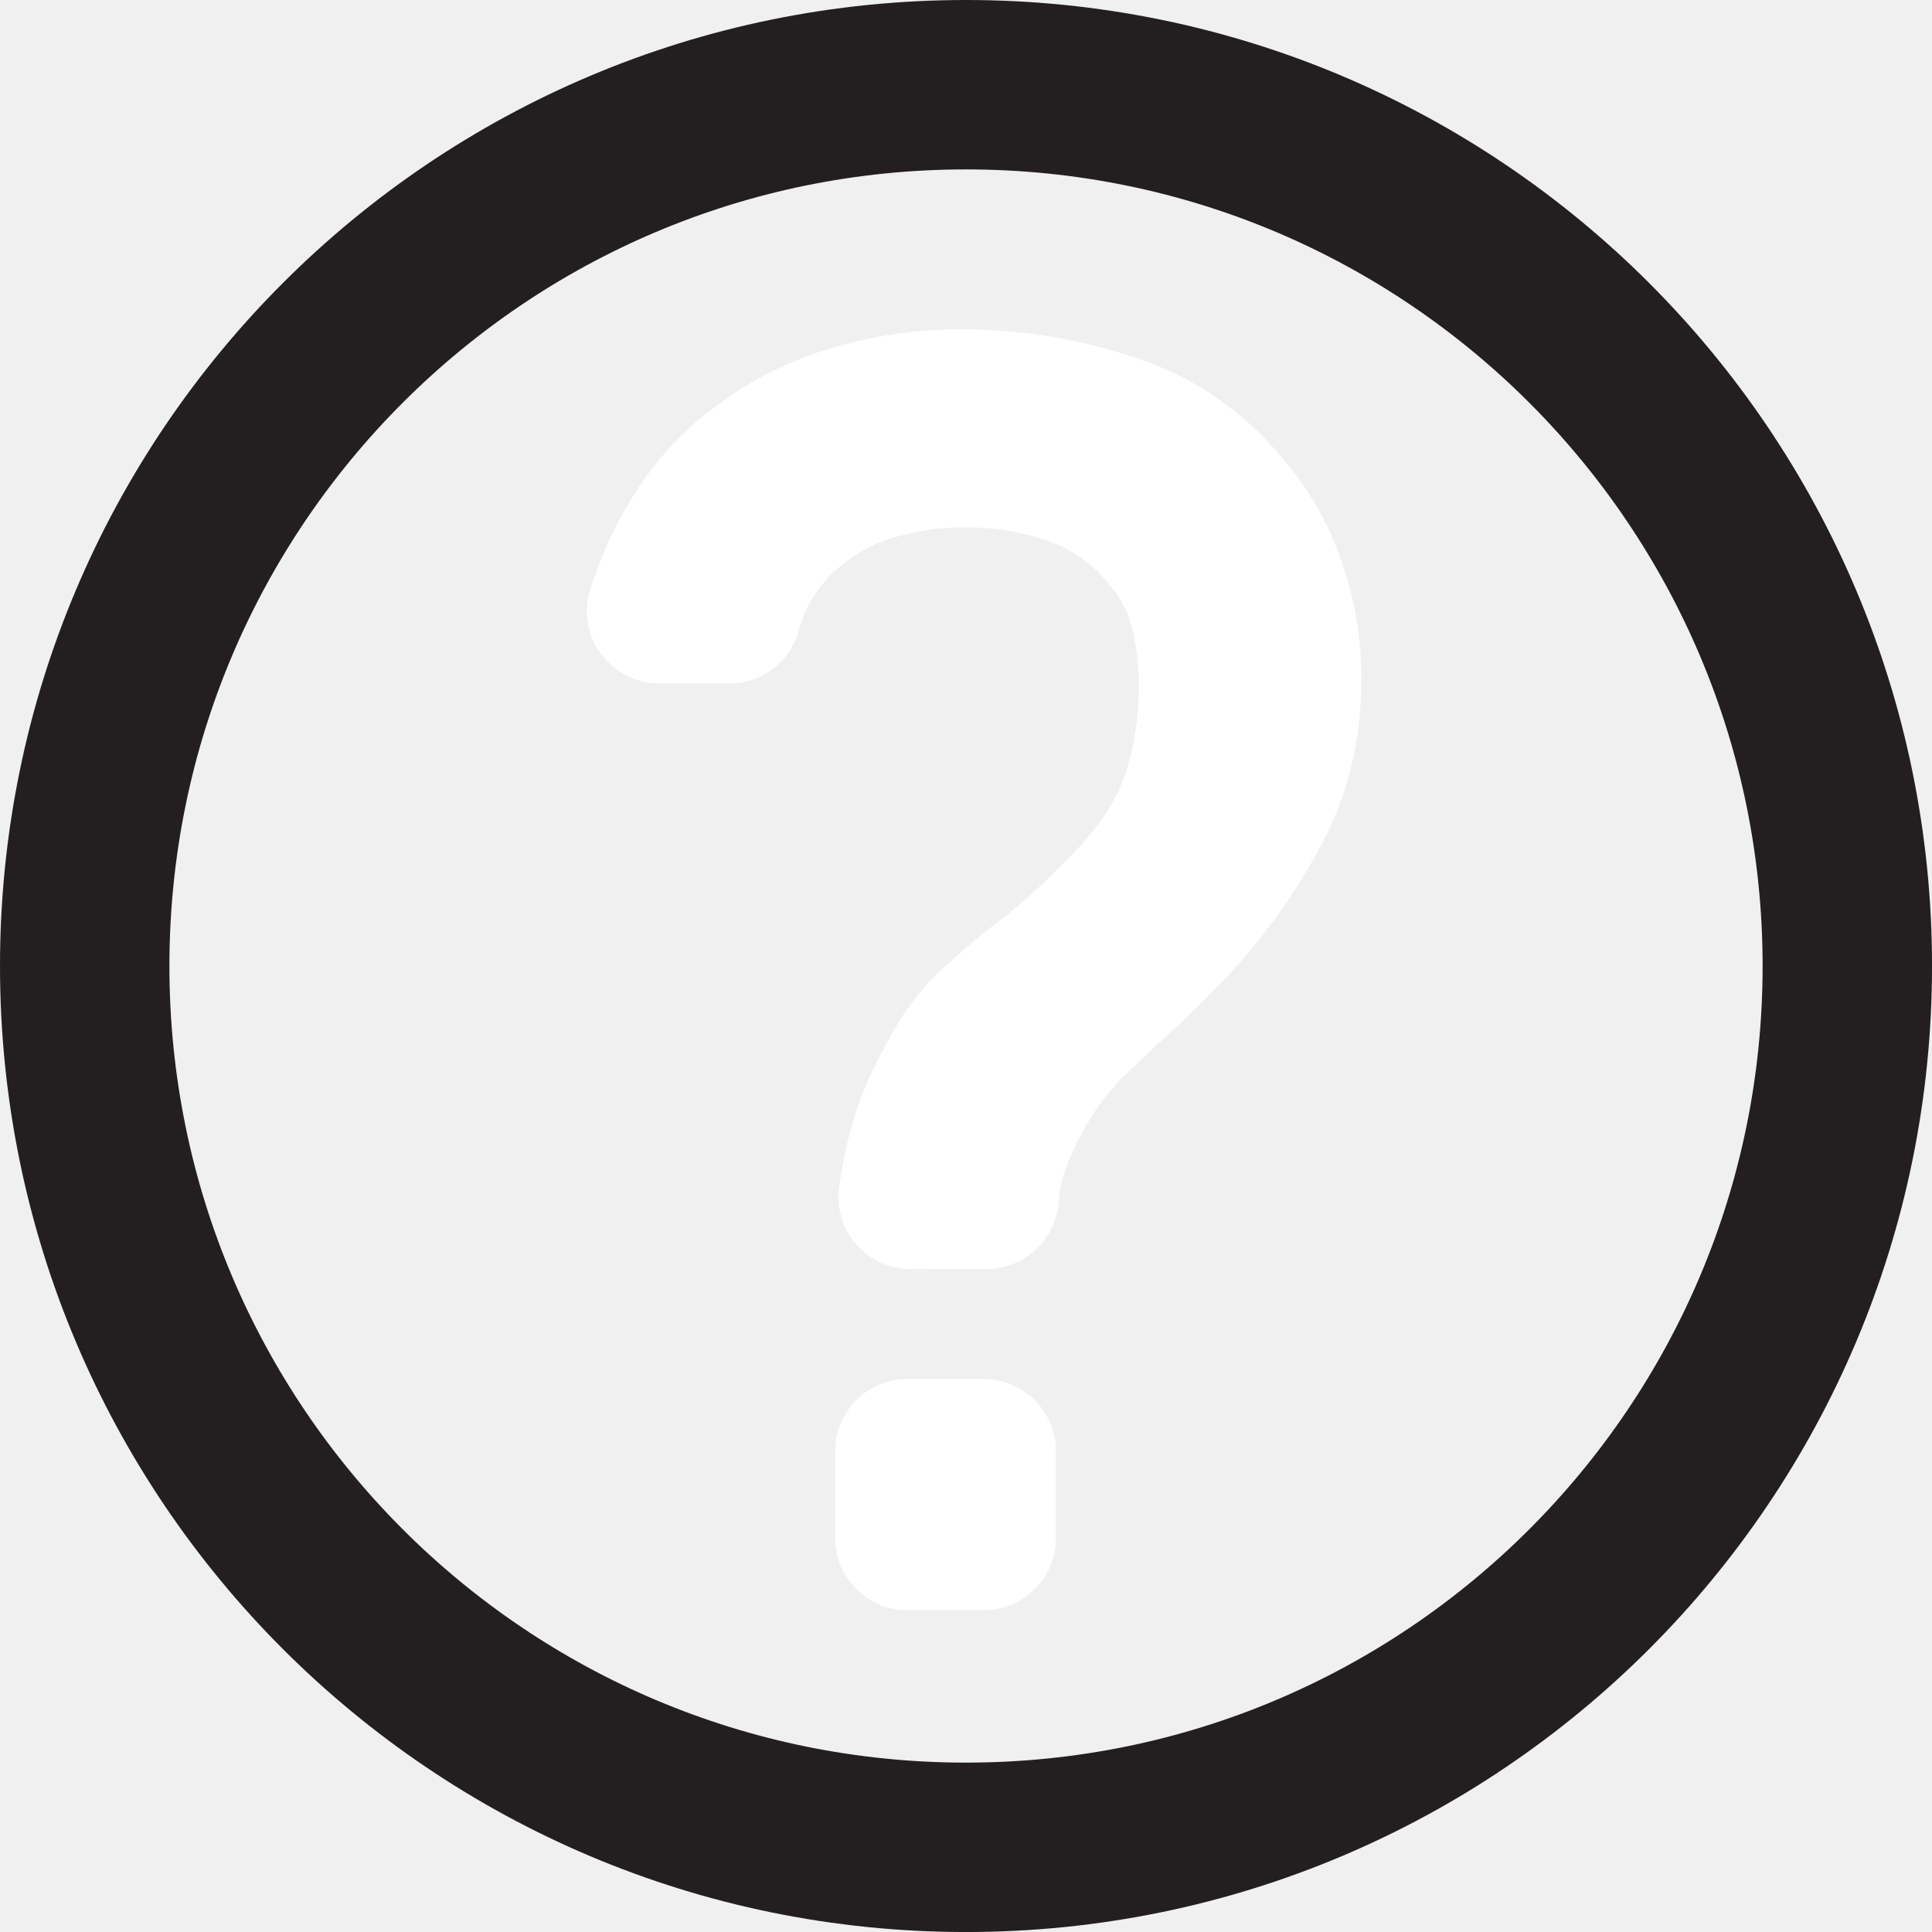
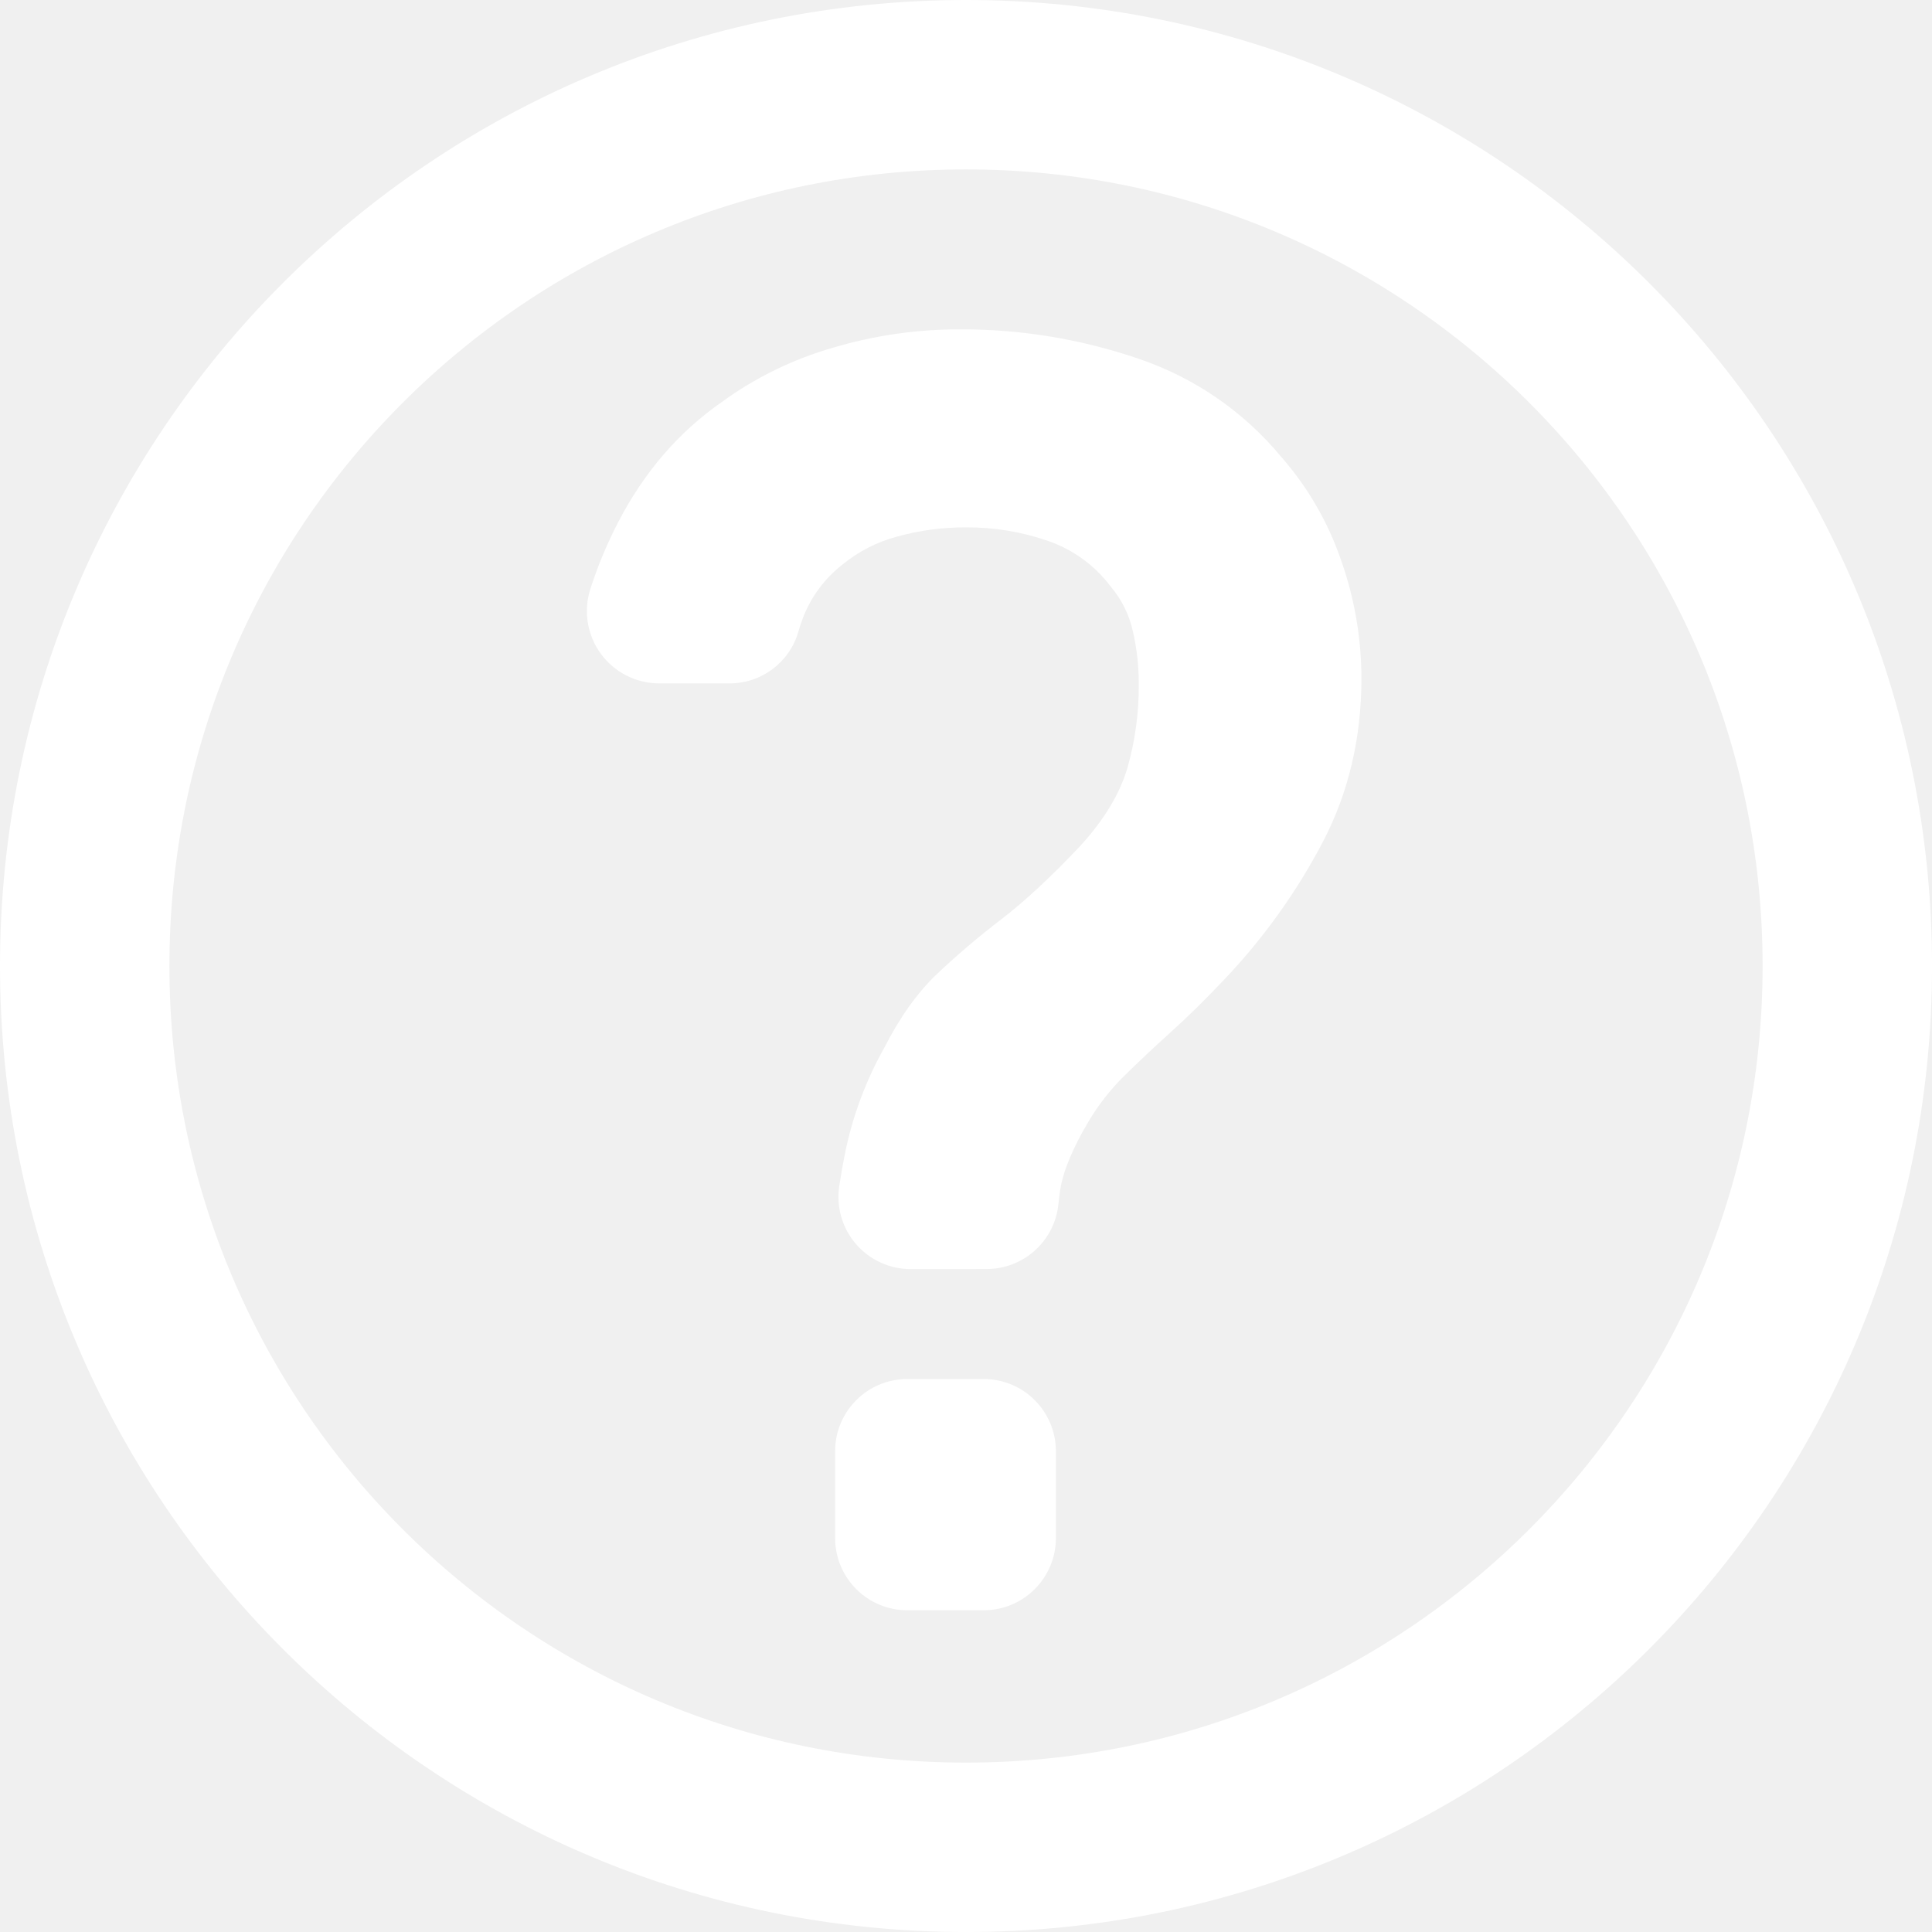
<svg xmlns="http://www.w3.org/2000/svg" viewBox="0 0 752.67 752.67">
-   <defs>
-     <style>.cls-1{fill:#ffffff;}.cls-2{fill:none;stroke:#231f20;stroke-miterlimit:10;stroke-width:66px;}</style>
-   </defs>
  <g id="Layer_2" data-name="Layer 2">
    <g id="Layer_2-2" data-name="Layer 2">
      <path fill="#ffffff" d="M354.76,494.41a28.13,28.13,0,0,1-27.83-32.16q1-6.67,2.33-13.22a141.18,141.18,0,0,1,15.12-40.62q9.18-18,20.4-28.72a309.89,309.89,0,0,1,25.15-21.42q13.94-10.71,30.94-28.72,13.94-15.3,18.36-30.43a115.44,115.44,0,0,0,4.41-32.46,89.5,89.5,0,0,0-2.38-21.08,40,40,0,0,0-8.49-17,51.63,51.63,0,0,0-24.48-17.85,95.52,95.52,0,0,0-32-5.27A98.5,98.5,0,0,0,349.65,209a56.51,56.51,0,0,0-21.58,11.05,48.25,48.25,0,0,0-15,20,60.71,60.71,0,0,0-2.06,6.1,27.84,27.84,0,0,1-26.94,20.08H256.67A28.17,28.17,0,0,1,230,229.41a169.47,169.47,0,0,1,10.92-26.15q15.13-29.06,39.95-46.4a138.58,138.58,0,0,1,43.68-21.41,172.26,172.26,0,0,1,48.78-7.14,212.8,212.8,0,0,1,70.53,11.55,123.41,123.41,0,0,1,55.24,38.08,120,120,0,0,1,23.29,40.11,138.88,138.88,0,0,1,8,46.23q0,35-15.13,63.91A239.13,239.13,0,0,1,477,381.56Q466.07,393.11,456.22,402T438,419.12a89,89,0,0,0-13.76,17.5q-9.52,16-11.22,27-.39,2.52-.69,5.51a28.1,28.1,0,0,1-28,25.25Zm-29.41,104.8V565.36a28.12,28.12,0,0,1,28.11-28.12h29.77a28.12,28.12,0,0,1,28.12,28.12v33.85a28.11,28.11,0,0,1-28.12,28.11H353.46A28.11,28.11,0,0,1,325.35,599.21Z" />
-       <circle class="cls-2" cx="376.34" cy="376.34" r="343.34" />
+       <circle fill="none" stroke="#ffffff" stroke-miterlimit="10" stroke-width="66" cx="376.34" cy="376.34" r="343.34" />
    </g>
  </g>
</svg>
